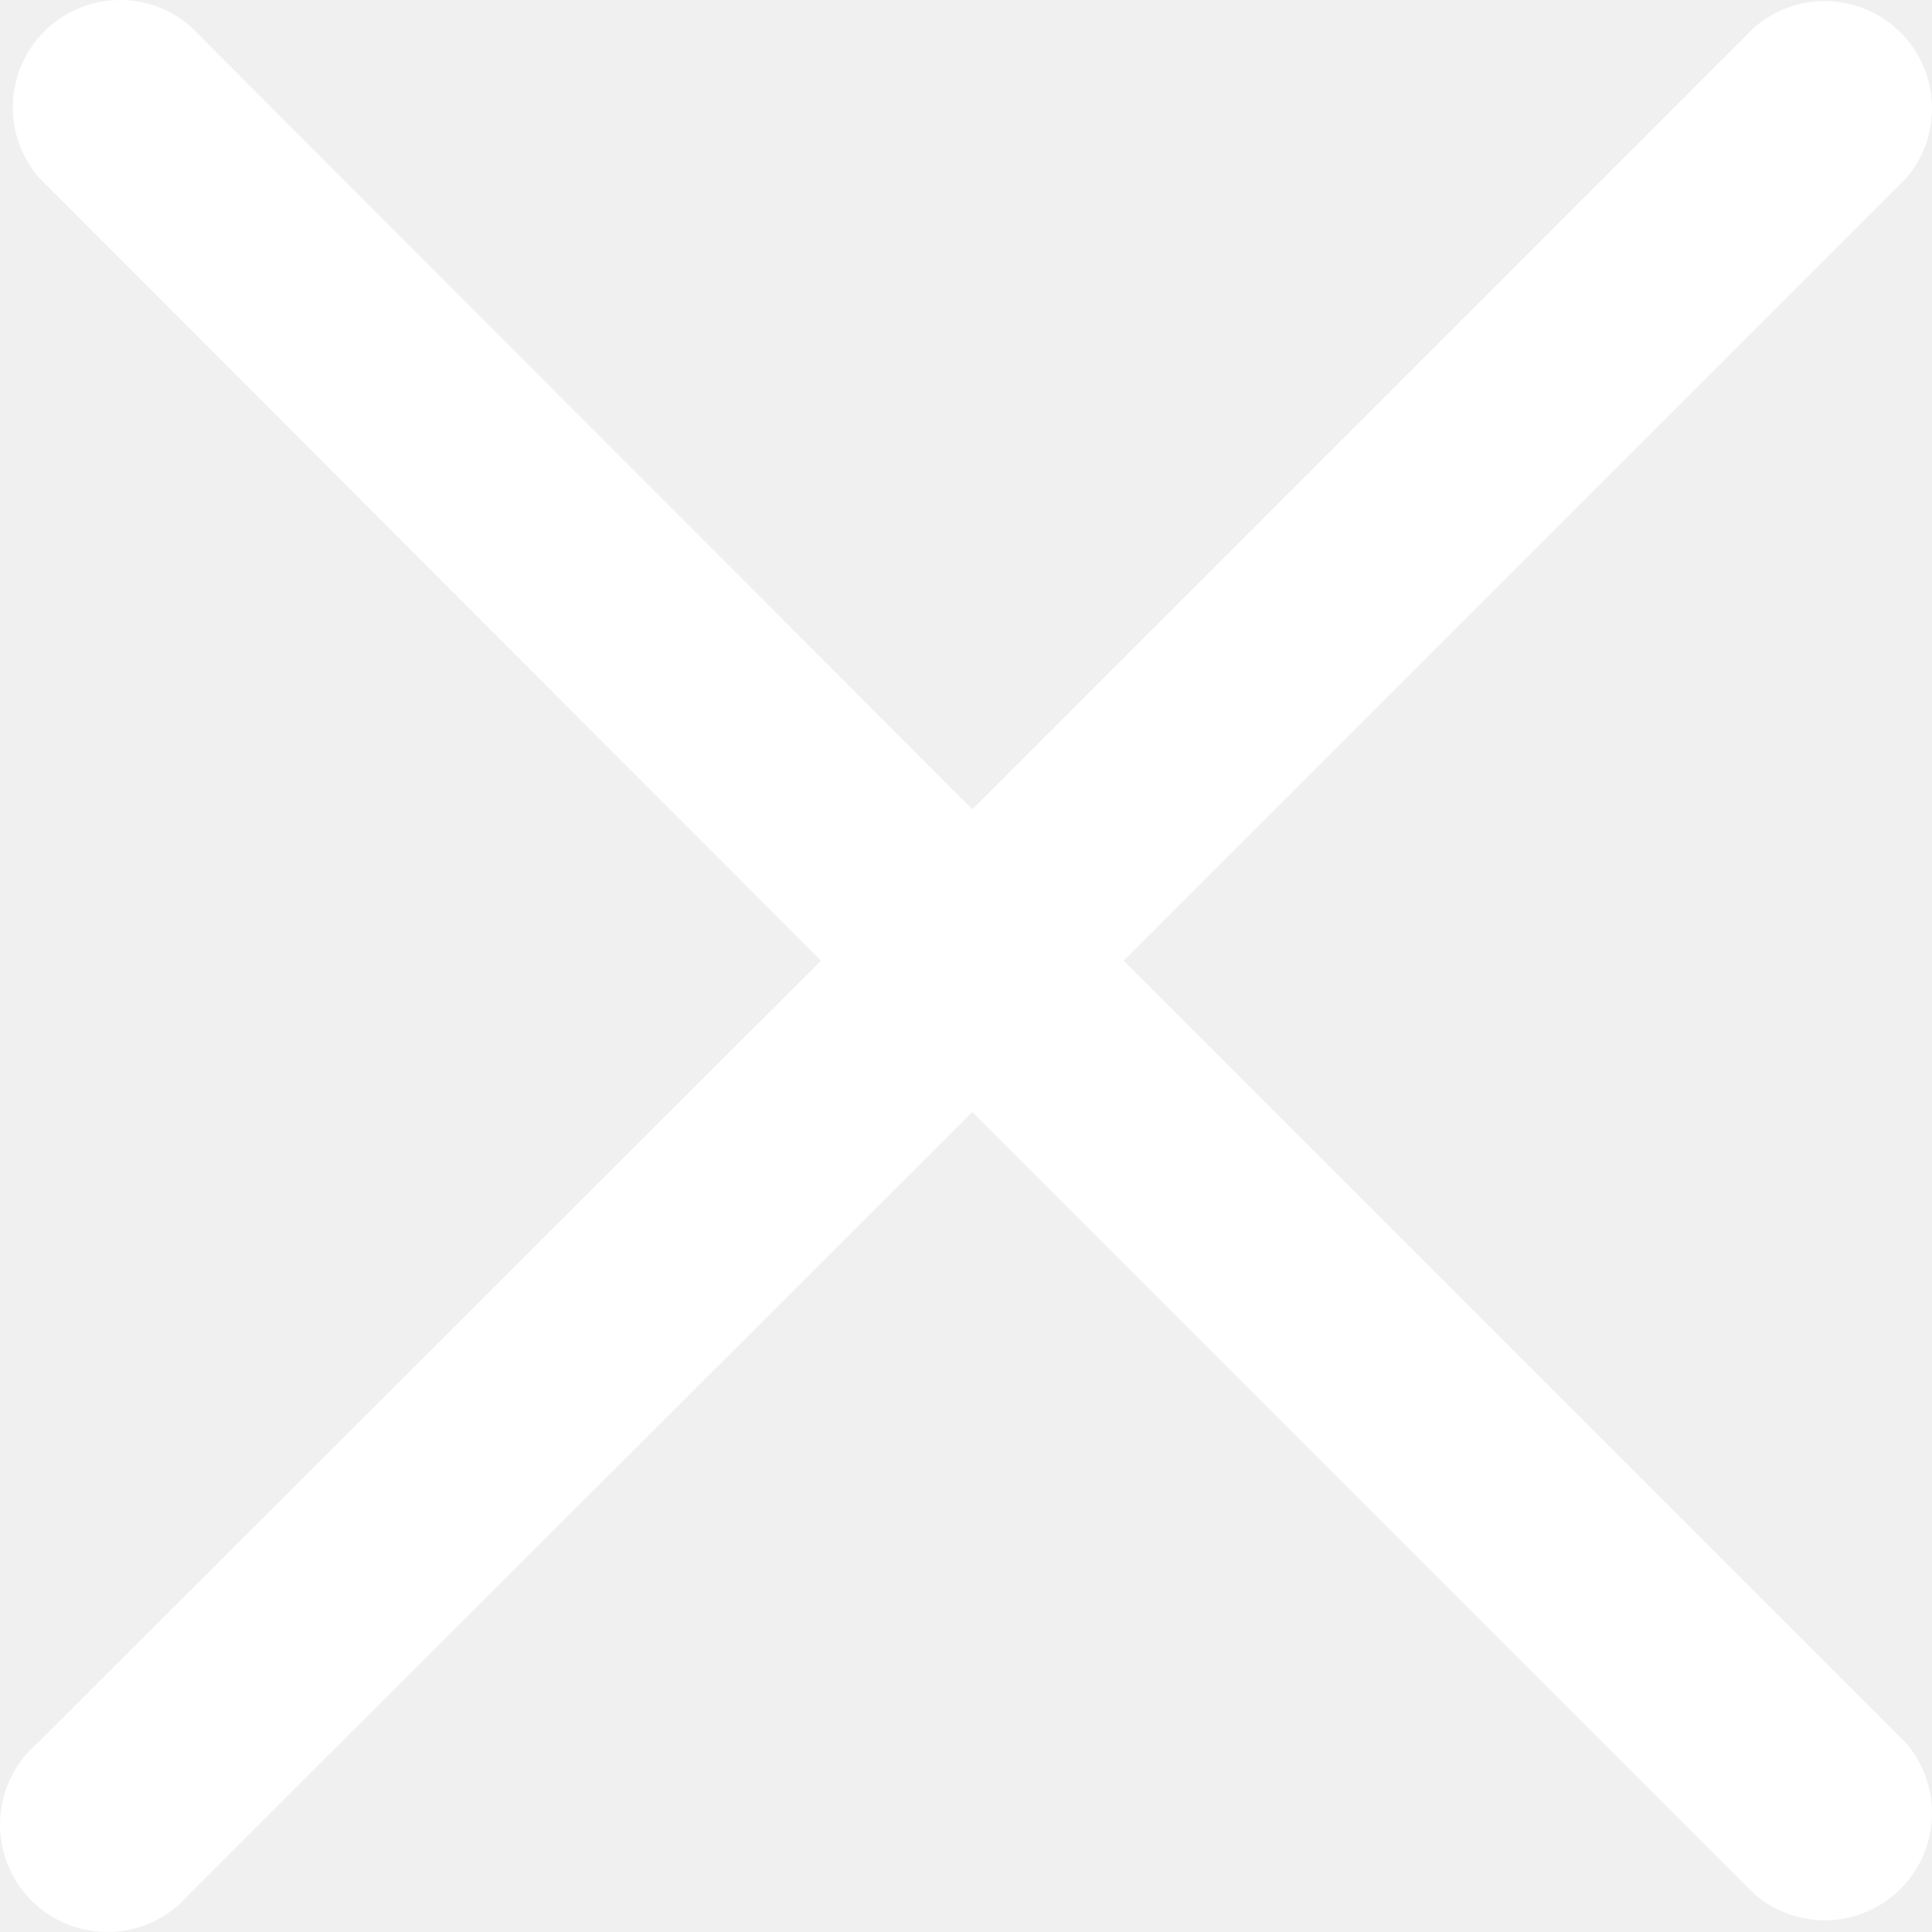
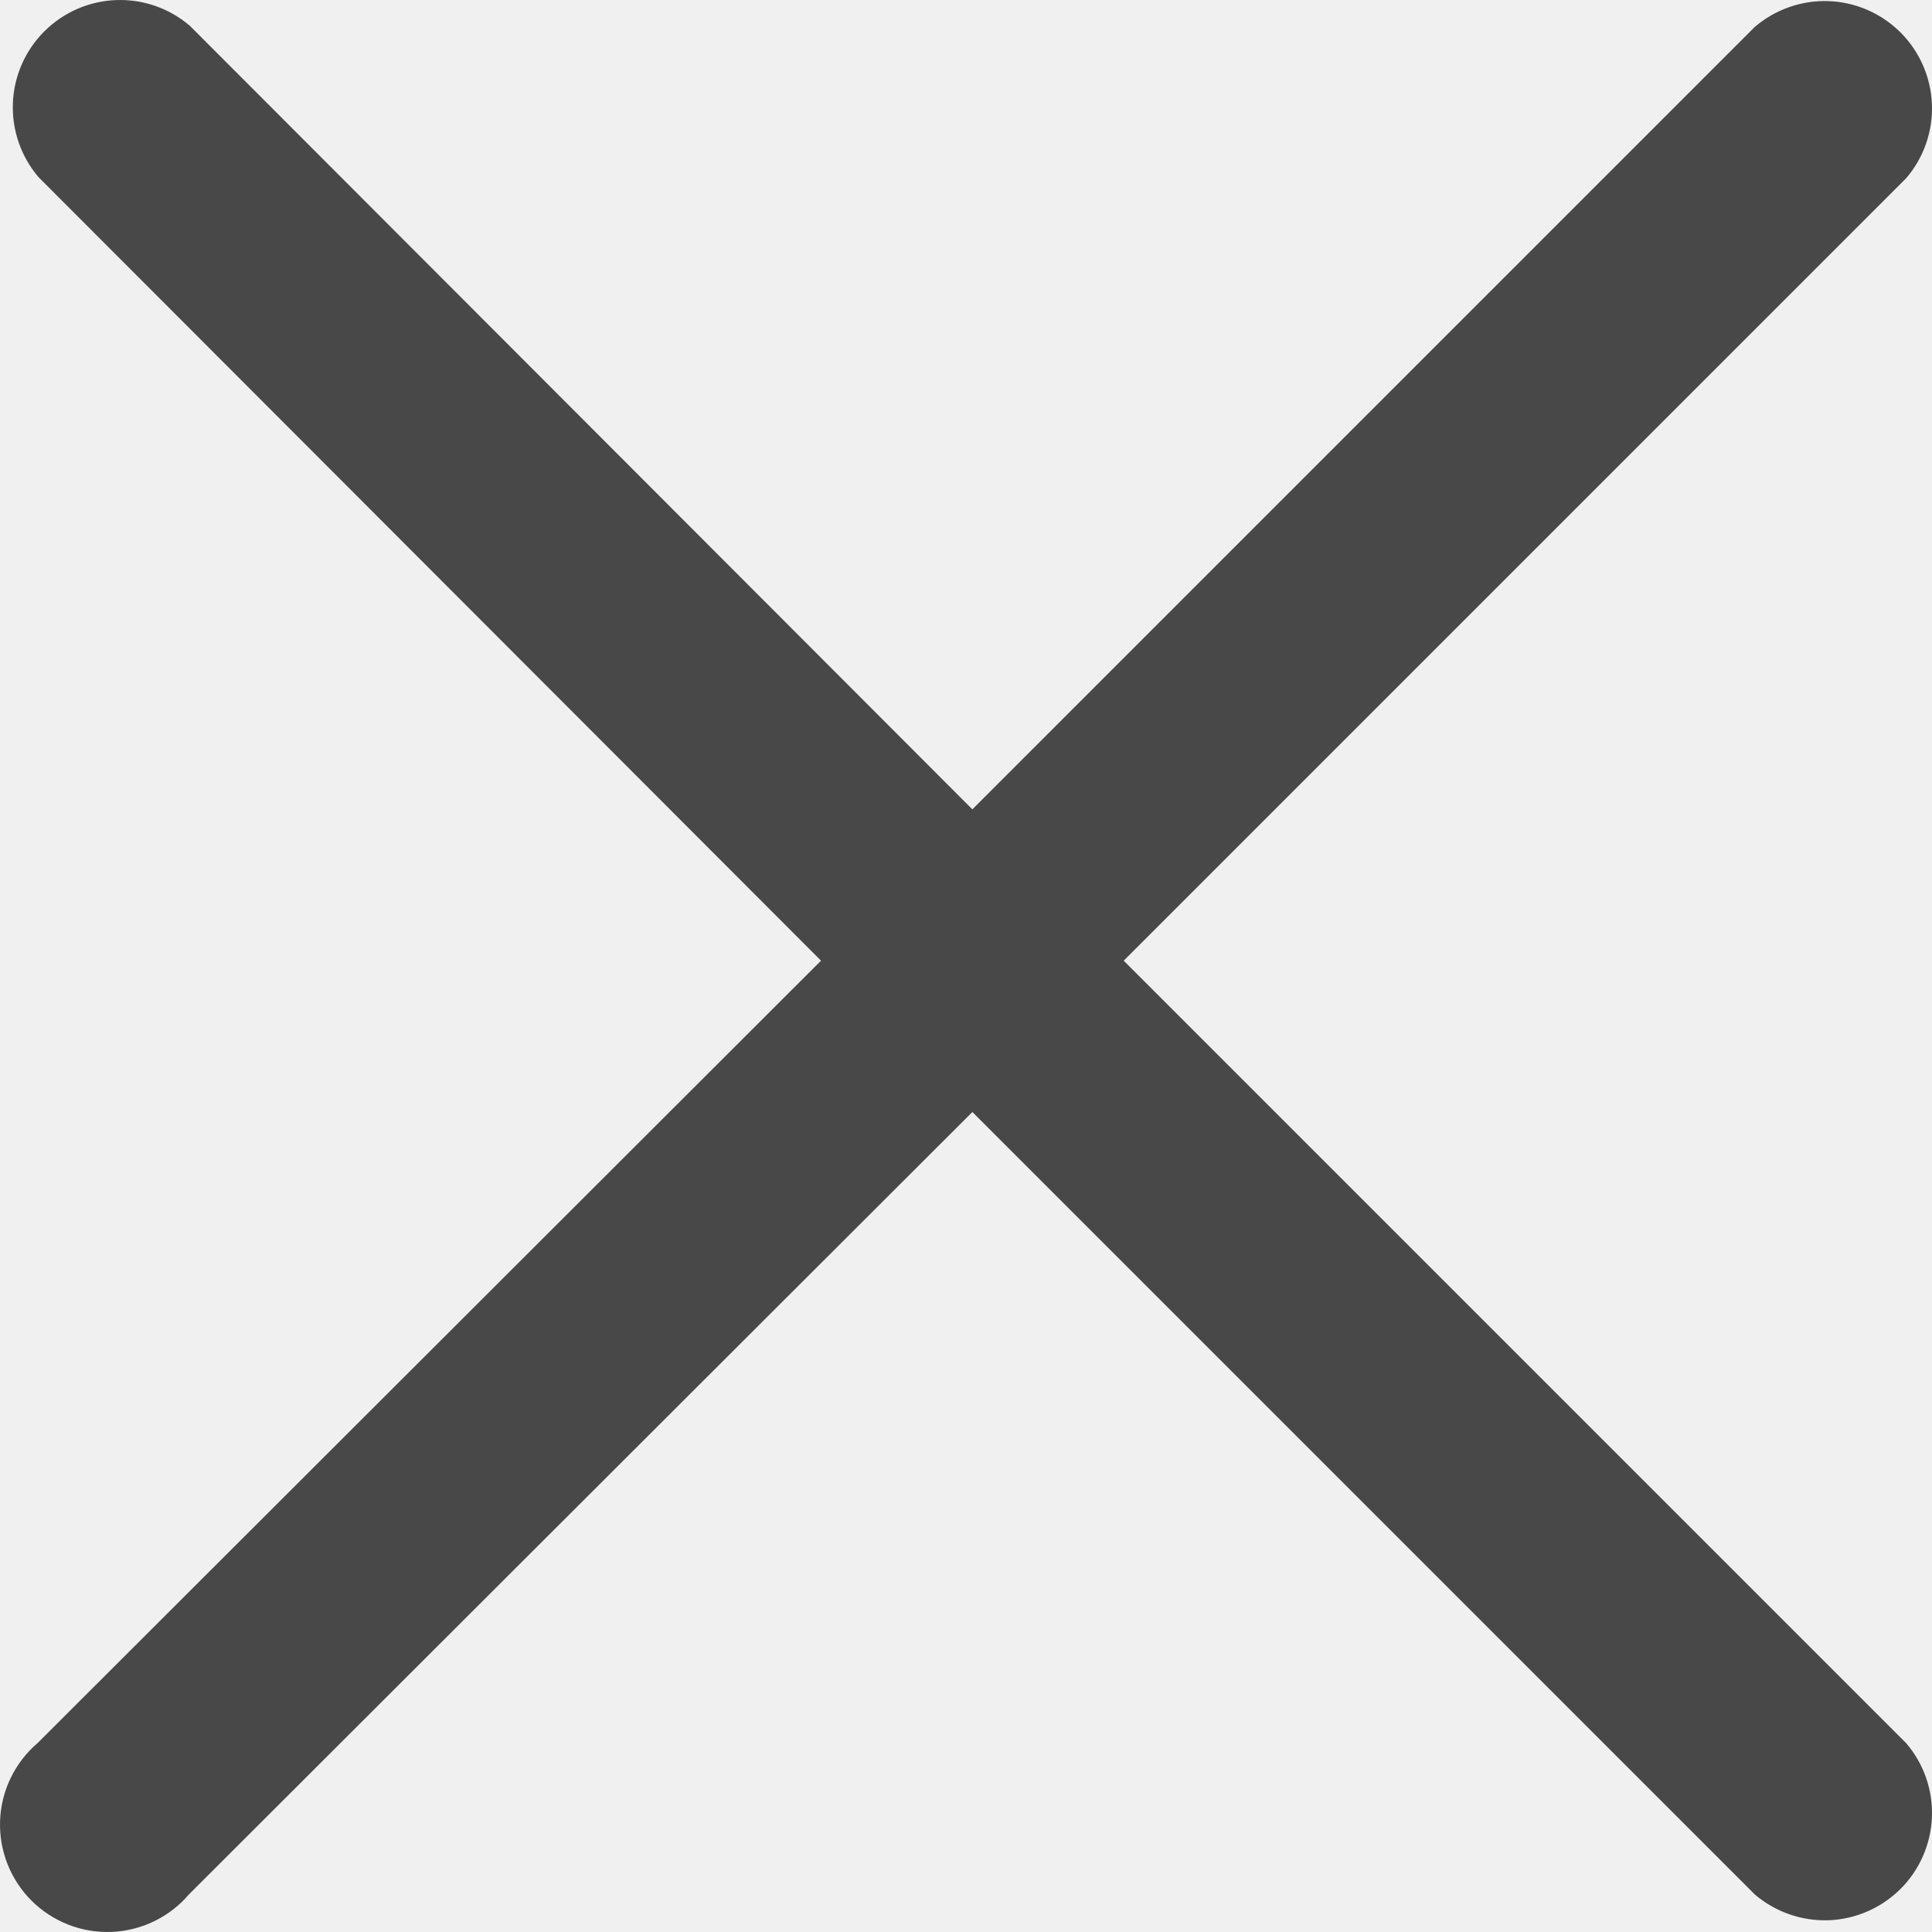
<svg xmlns="http://www.w3.org/2000/svg" width="24" height="24" viewBox="0 0 24 24" fill="none">
-   <path d="M13.959 11.934L23.679 2.214C23.898 1.959 24.012 1.631 23.999 1.295C23.986 0.96 23.847 0.641 23.61 0.404C23.372 0.166 23.054 0.027 22.718 0.014C22.383 0.001 22.055 0.116 21.799 0.334L12.079 10.054L2.359 0.321C2.104 0.102 1.776 -0.012 1.441 0.001C1.105 0.014 0.787 0.153 0.549 0.391C0.312 0.628 0.173 0.946 0.16 1.282C0.147 1.617 0.261 1.946 0.479 2.201L10.199 11.934L0.466 21.654C0.326 21.773 0.213 21.921 0.133 22.086C0.053 22.251 0.008 22.432 0.001 22.615C-0.006 22.799 0.025 22.982 0.092 23.153C0.159 23.324 0.261 23.48 0.391 23.61C0.52 23.739 0.676 23.841 0.847 23.908C1.018 23.975 1.201 24.006 1.385 23.999C1.568 23.992 1.749 23.947 1.914 23.867C2.079 23.787 2.227 23.674 2.346 23.534L12.079 13.814L21.799 23.534C22.055 23.752 22.383 23.866 22.718 23.854C23.054 23.841 23.372 23.701 23.61 23.464C23.847 23.227 23.986 22.908 23.999 22.573C24.012 22.237 23.898 21.909 23.679 21.654L13.959 11.934Z" fill="#fff" />
+   <path d="M13.959 11.934L23.679 2.214C23.898 1.959 24.012 1.631 23.999 1.295C23.986 0.96 23.847 0.641 23.61 0.404C23.372 0.166 23.054 0.027 22.718 0.014C22.383 0.001 22.055 0.116 21.799 0.334L12.079 10.054L2.359 0.321C2.104 0.102 1.776 -0.012 1.441 0.001C1.105 0.014 0.787 0.153 0.549 0.391C0.312 0.628 0.173 0.946 0.16 1.282C0.147 1.617 0.261 1.946 0.479 2.201L10.199 11.934L0.466 21.654C0.326 21.773 0.213 21.921 0.133 22.086C0.053 22.251 0.008 22.432 0.001 22.615C-0.006 22.799 0.025 22.982 0.092 23.153C0.159 23.324 0.261 23.48 0.391 23.61C0.52 23.739 0.676 23.841 0.847 23.908C1.018 23.975 1.201 24.006 1.385 23.999C1.568 23.992 1.749 23.947 1.914 23.867C2.079 23.787 2.227 23.674 2.346 23.534L12.079 13.814L21.799 23.534C22.055 23.752 22.383 23.866 22.718 23.854C23.054 23.841 23.372 23.701 23.61 23.464C23.847 23.227 23.986 22.908 23.999 22.573C24.012 22.237 23.898 21.909 23.679 21.654L13.959 11.934Z" fill="#484848" />
</svg>
